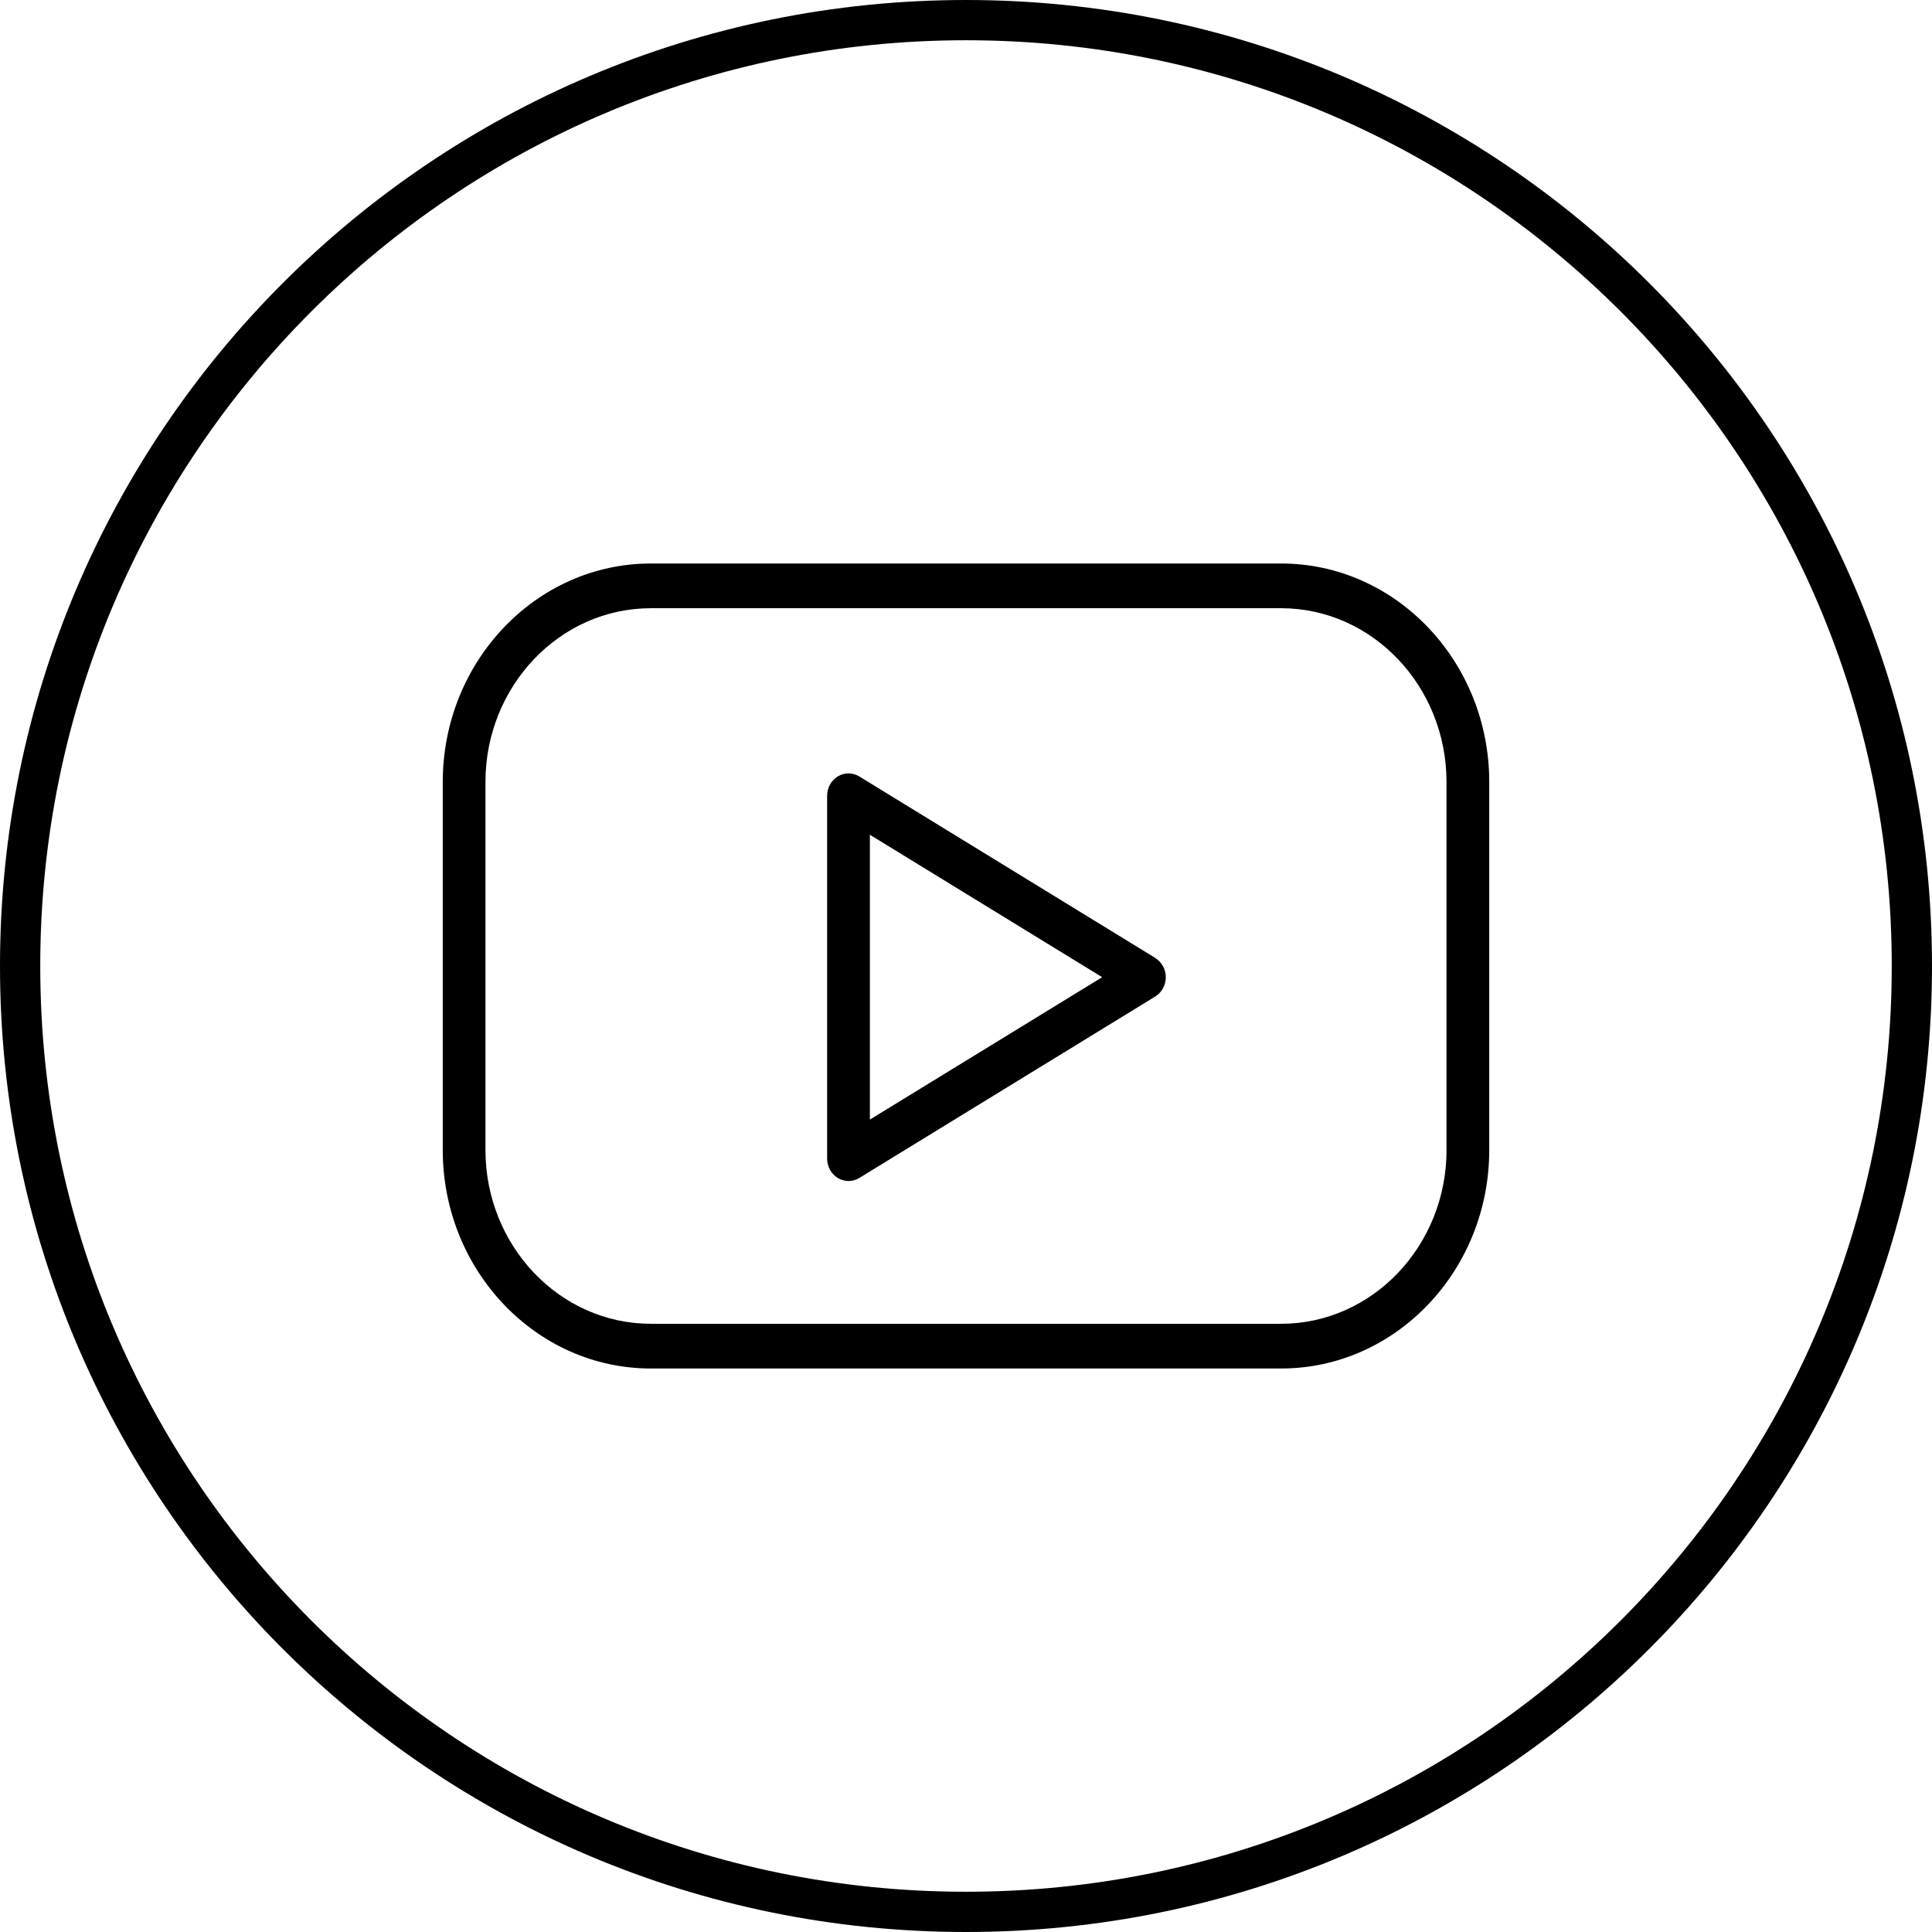
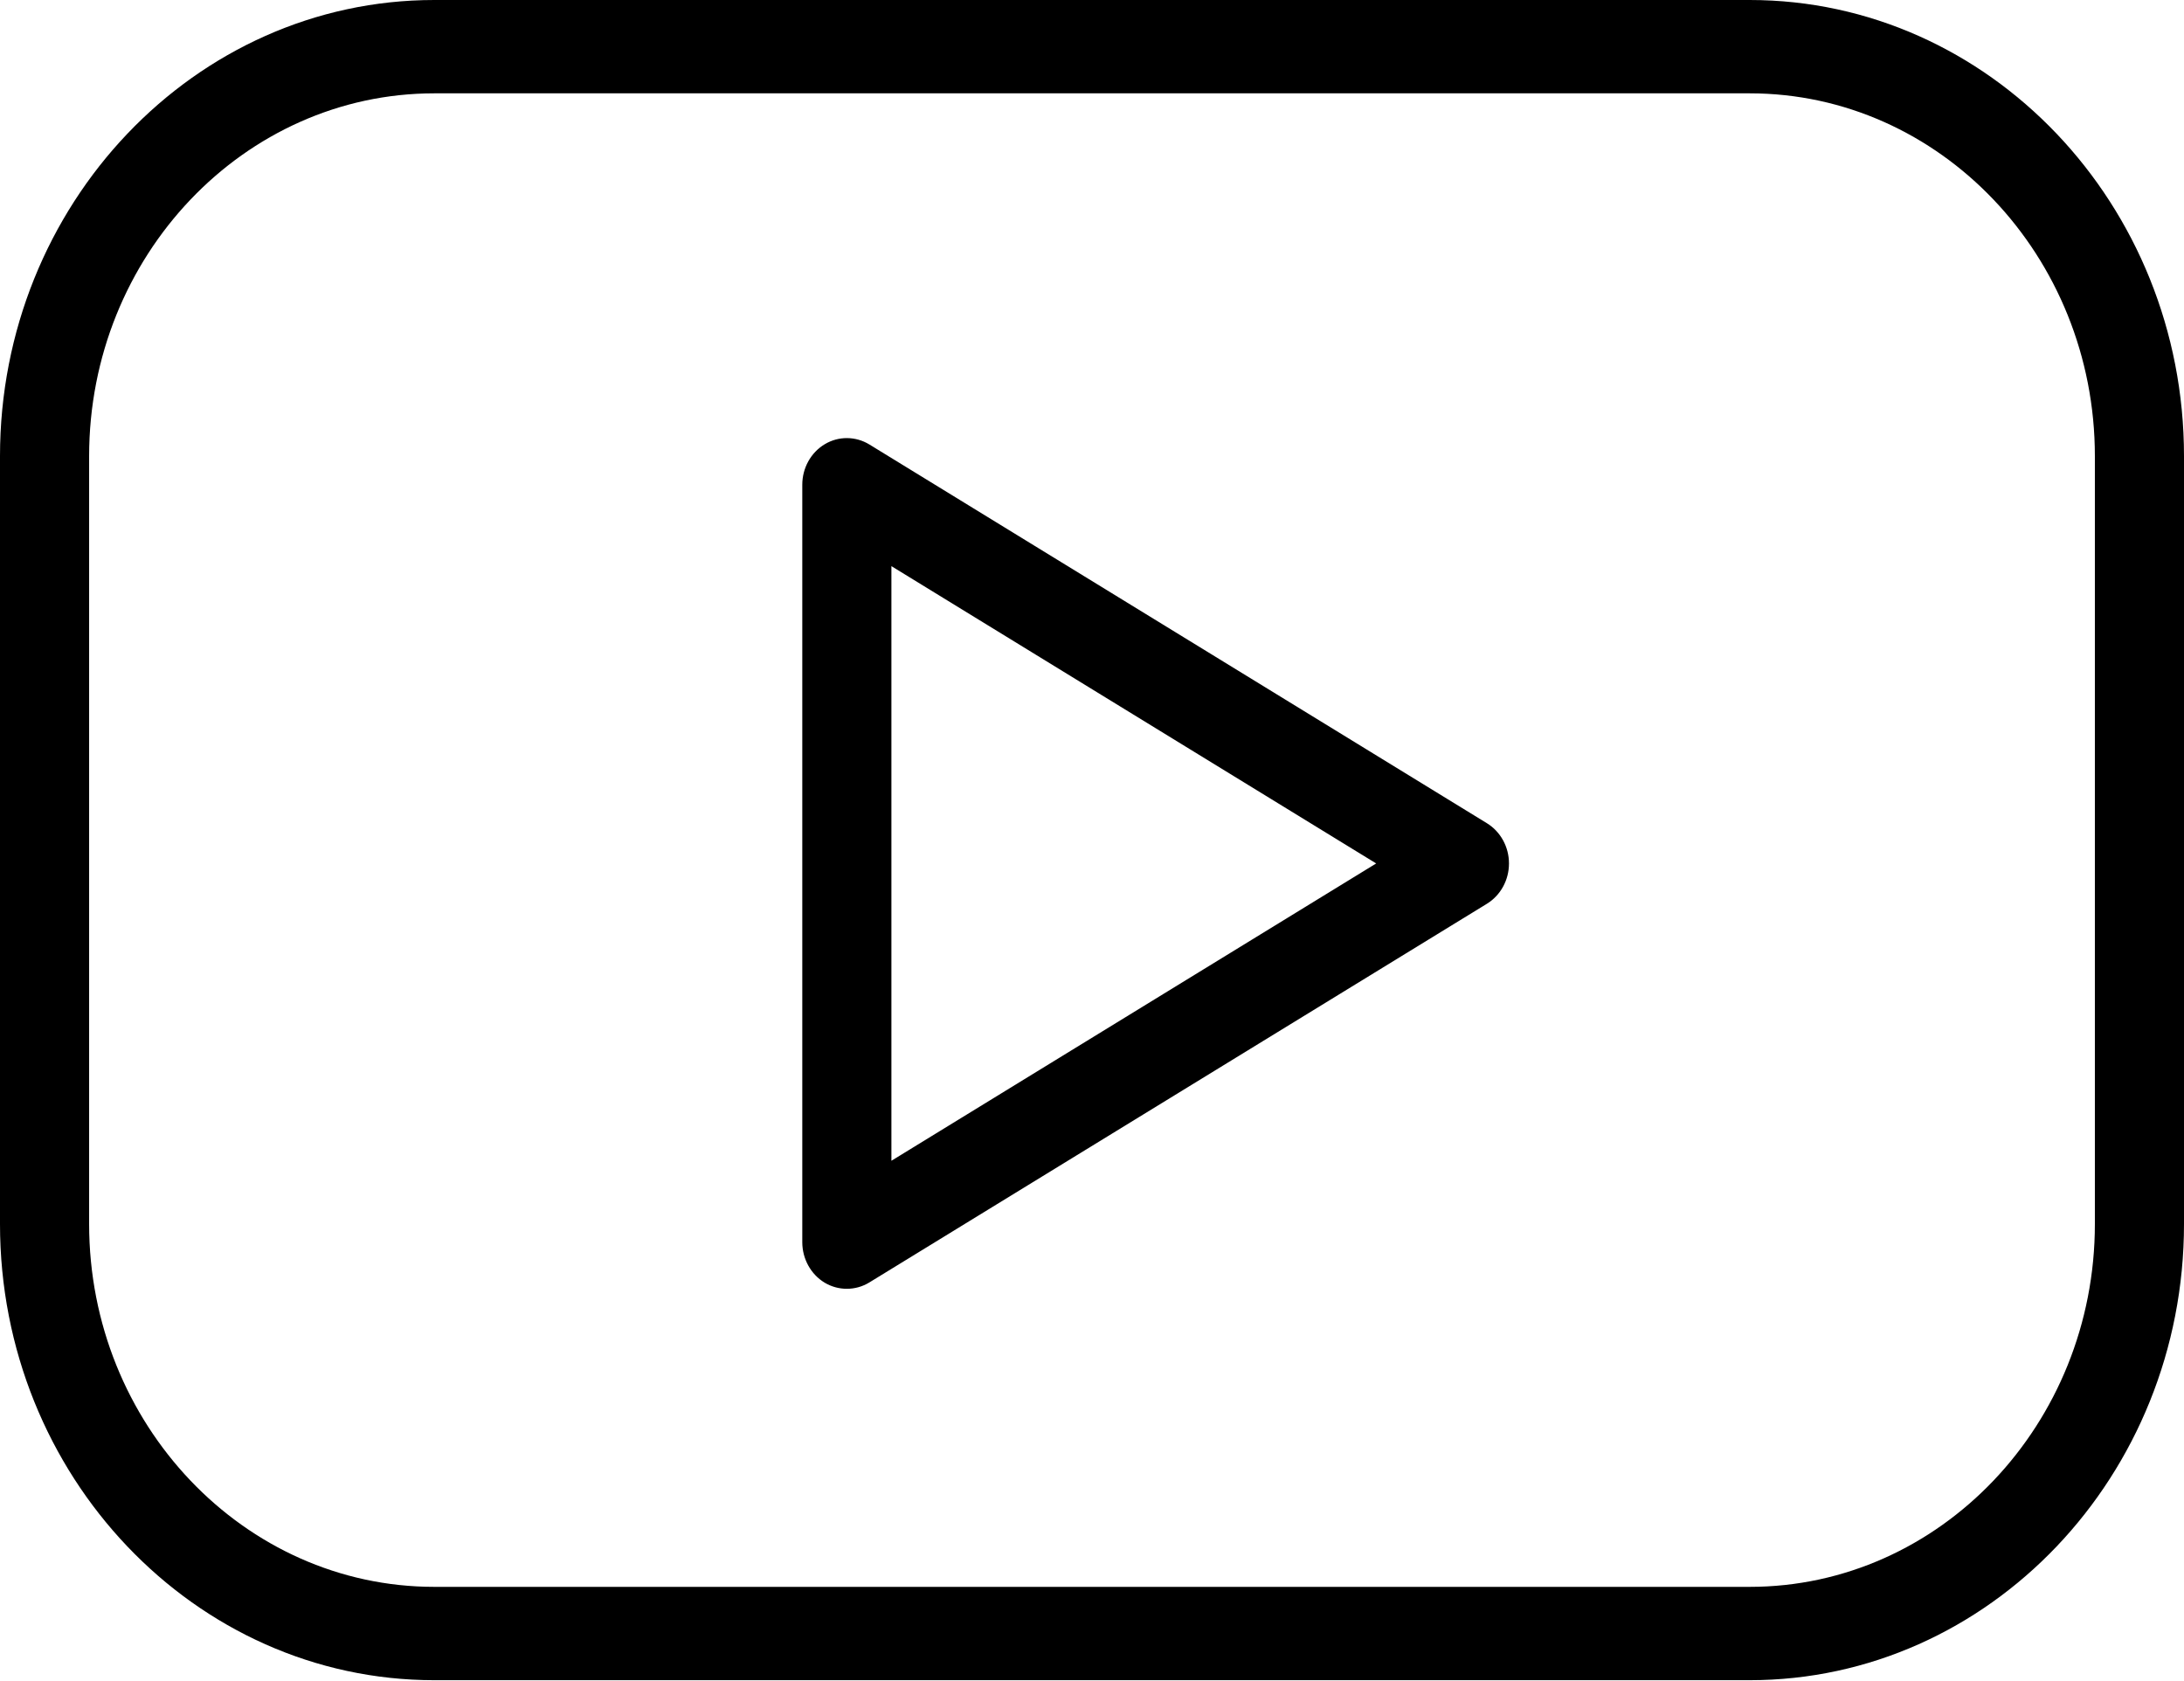
- <svg xmlns="http://www.w3.org/2000/svg" fill="none" viewBox="0 0 48 48">
-   <path fill="#000" d="M31.83 14H16.17C13.319 14 11 16.436 11 19.43v9.14C11 31.564 13.319 34 16.17 34h15.659C34.681 34 37 31.564 37 28.57v-9.14C37 16.436 34.681 14 31.83 14Zm4.109 14.57c0 2.381-1.843 4.319-4.109 4.319H16.17c-2.266 0-4.109-1.938-4.109-4.319v-9.14c0-2.381 1.843-4.319 4.109-4.319h15.659c2.266 0 4.109 1.938 4.109 4.319v9.14Z" />
-   <path fill="#000" d="m28.701 23.799-7.352-4.508c-.163-.1-.367-.102-.532-.003-.165.099-.267.283-.267.482v9.016c0 .199.102.383.267.482.082.049.173.074.264.074.093 0 .185-.025.268-.076l7.352-4.507c.162-.1.263-.282.263-.479s-.1-.38-.263-.479Zm-7.089 4.017v-7.077l5.771 3.539-5.771 3.538Z" />
-   <circle cx="24" cy="24" r="23.5" stroke="#000" />
+ <svg xmlns="http://www.w3.org/2000/svg" width="26" height="20" viewBox="0 0 26 20" fill="none">
+   <path d="M20.83 0H5.17C2.319 0 0 2.436 0 5.43V14.57C0 17.564 2.319 20 5.17 20H20.83C23.681 20 26 17.564 26 14.57V5.43C26 2.436 23.681 0 20.83 0ZM24.939 14.57C24.939 16.951 23.095 18.889 20.83 18.889H5.17C2.905 18.889 1.061 16.951 1.061 14.57V5.43C1.061 3.049 2.905 1.111 5.17 1.111H20.83C23.095 1.111 24.939 3.049 24.939 5.43V14.57Z" fill="black" />
+   <path d="M17.701 9.799L10.35 5.291C10.186 5.191 9.983 5.189 9.818 5.288C9.653 5.387 9.551 5.571 9.551 5.77V14.786C9.551 14.985 9.653 15.169 9.817 15.268C9.899 15.317 9.99 15.341 10.081 15.341C10.174 15.341 10.267 15.316 10.35 15.265L17.701 10.758C17.864 10.658 17.964 10.476 17.964 10.278C17.964 10.081 17.864 9.899 17.701 9.799ZM10.612 13.817V6.739L16.383 10.278L10.612 13.817Z" fill="black" />
</svg>
